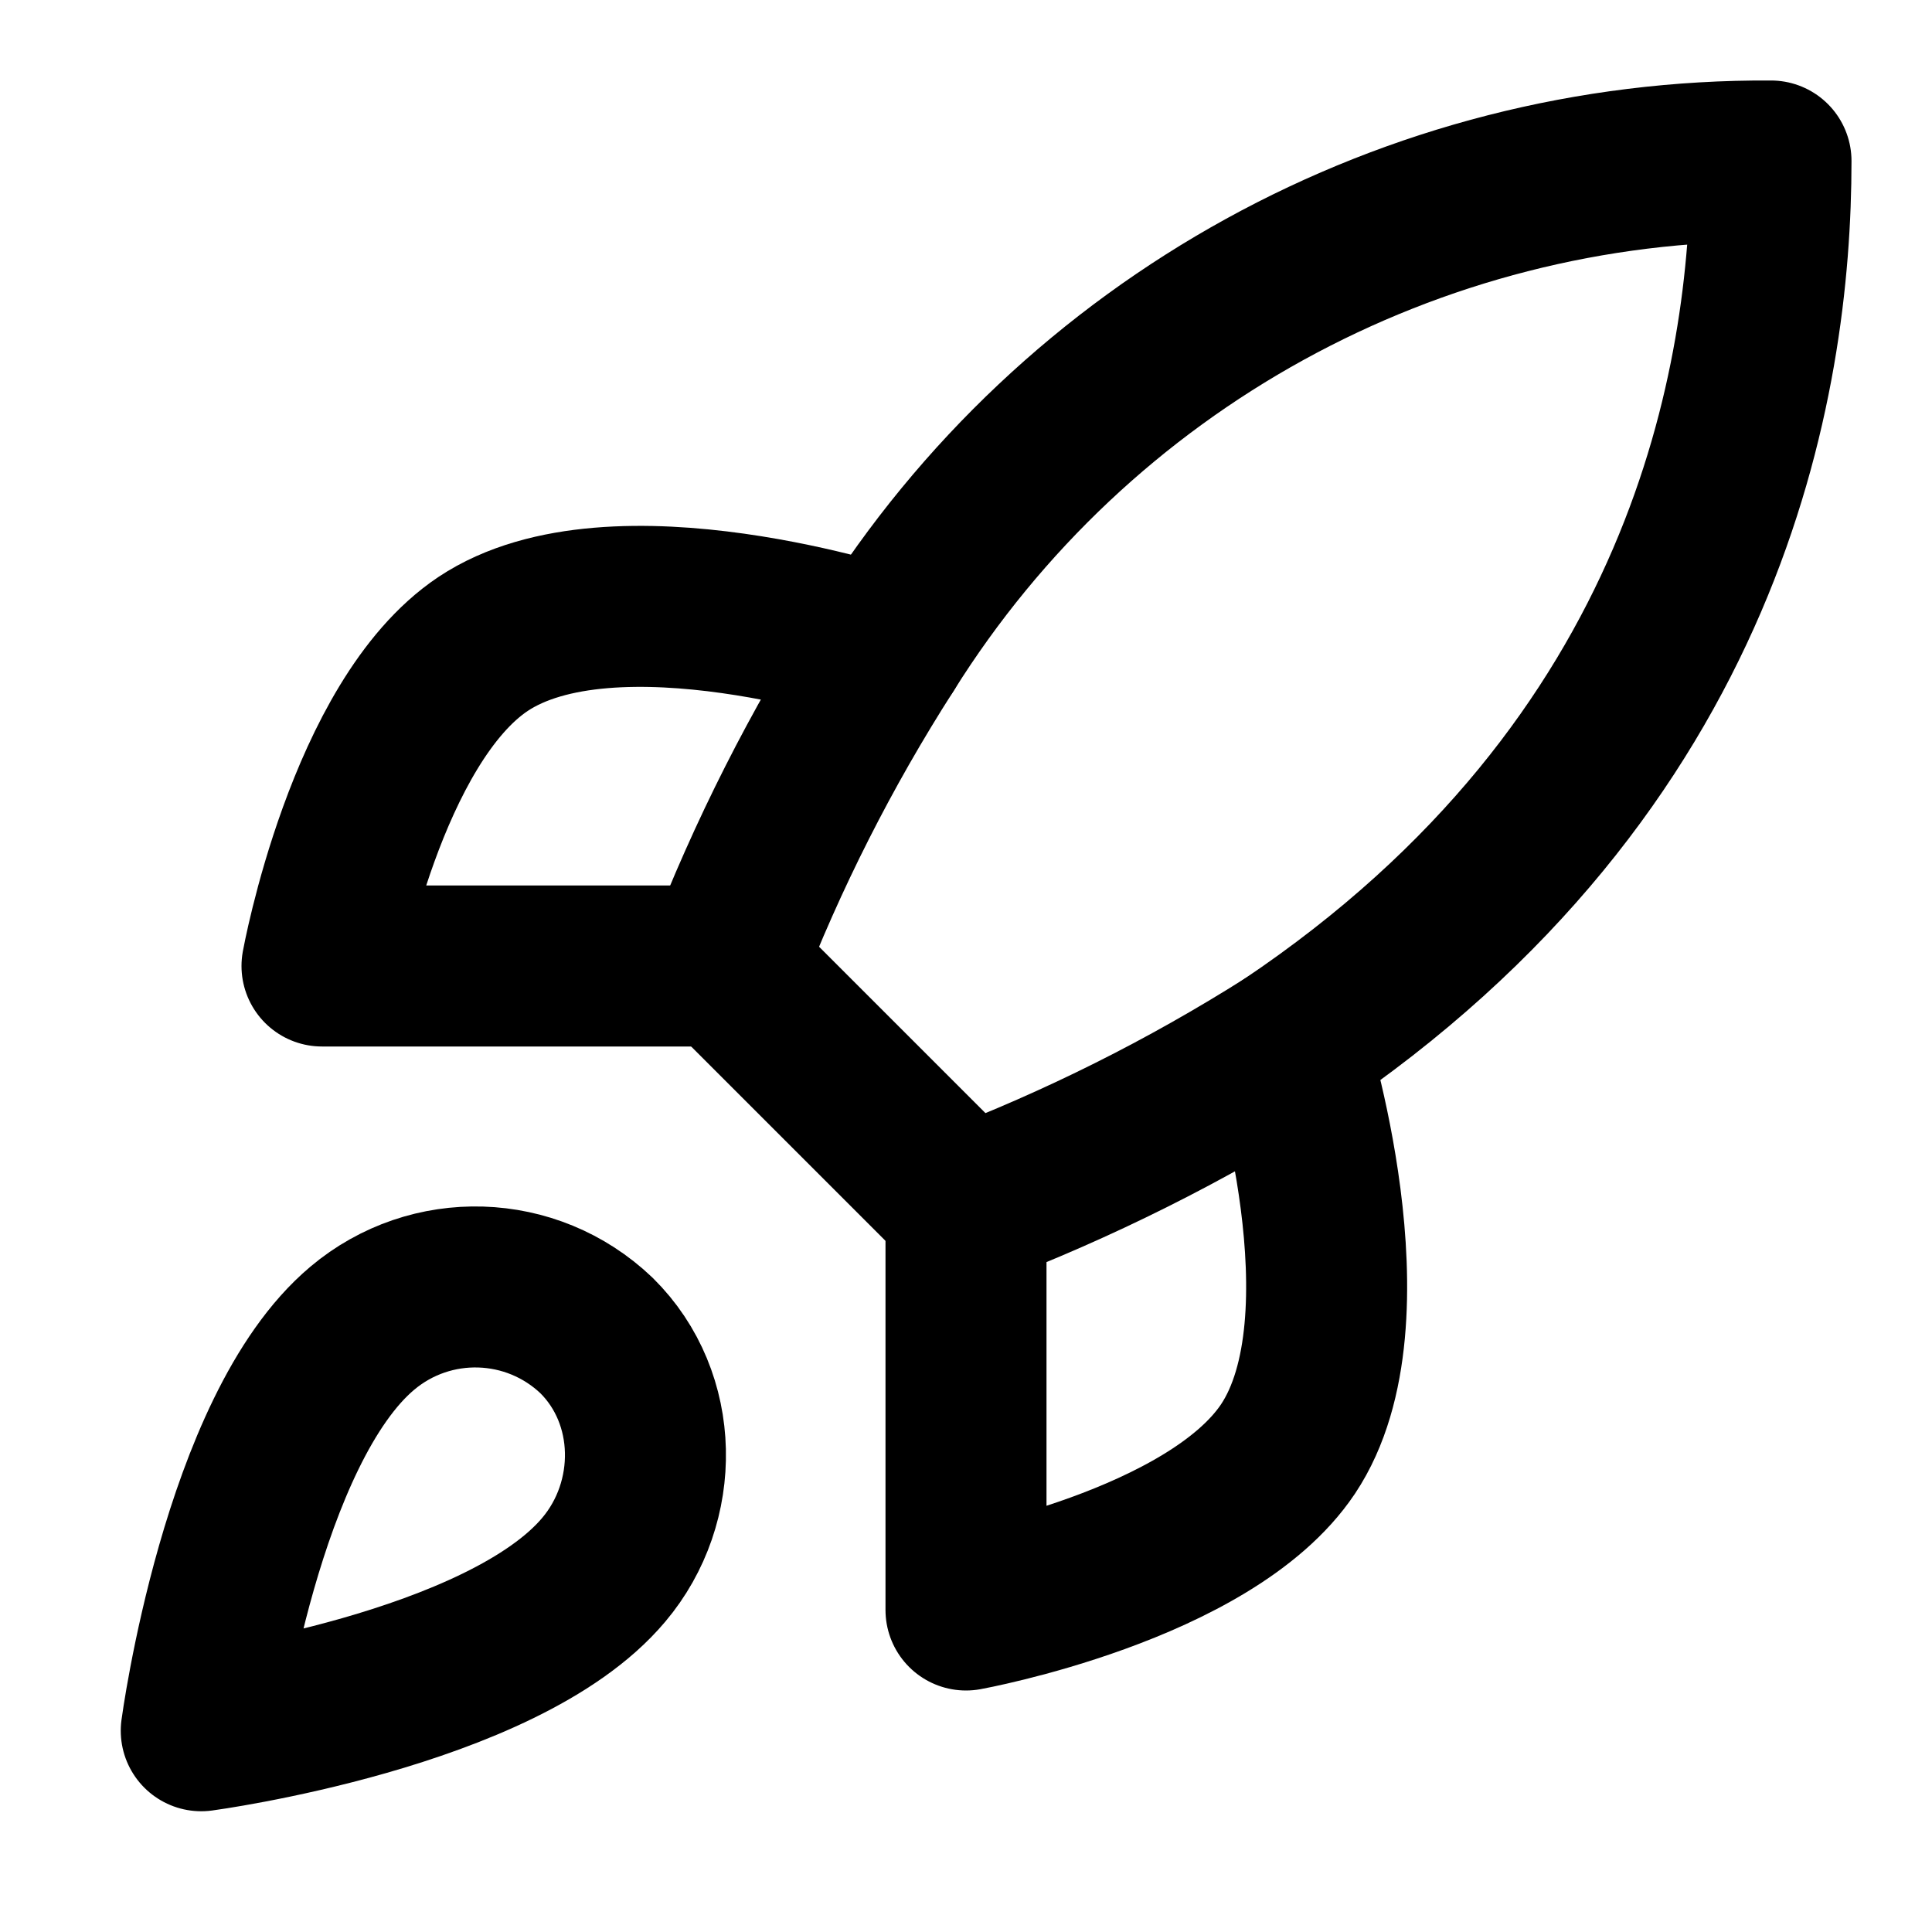
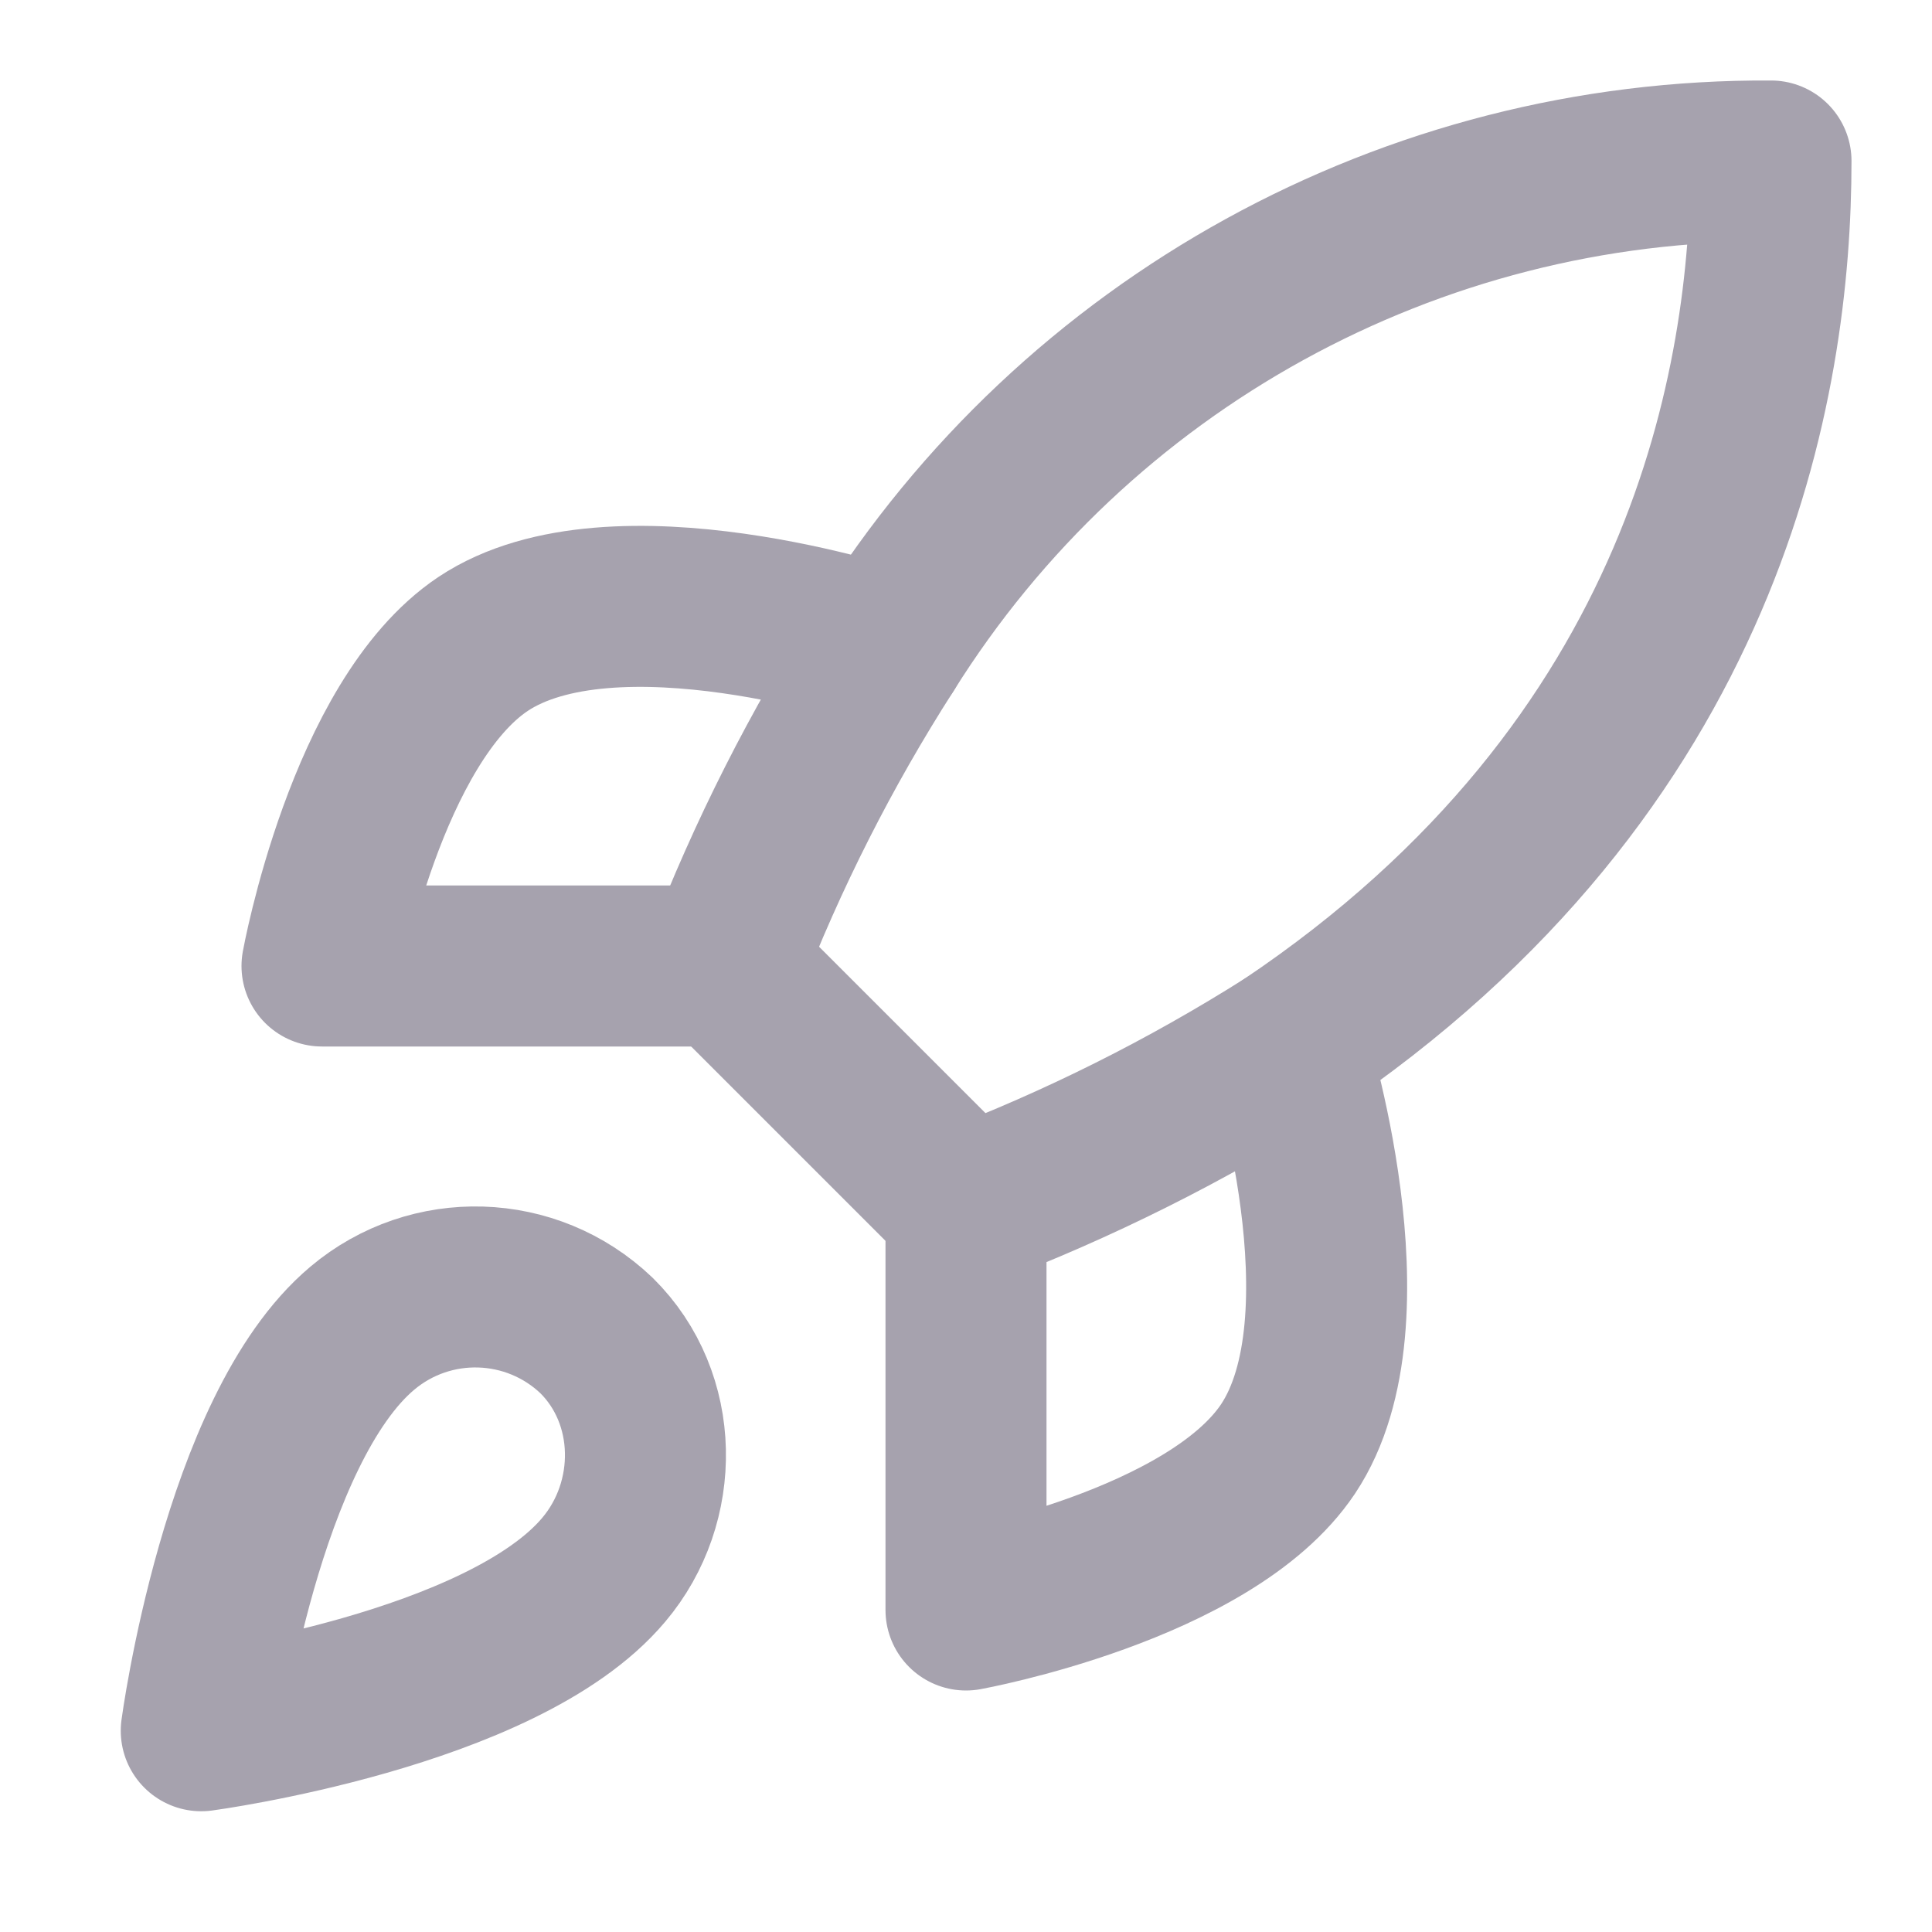
- <svg xmlns="http://www.w3.org/2000/svg" width="24" height="24" viewBox="0 0 24 24" fill="none" stroke="currentColor" stroke-width="2" stroke-linecap="round" stroke-linejoin="round" class="lucide lucide-rocket preview-icon">
+ <svg xmlns="http://www.w3.org/2000/svg" viewBox="0 0 24 24" fill="none" stroke="#A6A2AE" stroke-width="2" stroke-linecap="round" stroke-linejoin="round">
  <path d="M12 15v5s3.03-.55 4-2c1.08-1.62 0-5 0-5" />
  <path d="M4.5 16.5c-1.5 1.26-2 5-2 5s3.74-.5 5-2c.71-.84.7-2.13-.09-2.91a2.18 2.18 0 0 0-2.91-.09" />
  <path d="M9 12a22 22 0 0 1 2-3.95A12.88 12.88 0 0 1 22 2c0 2.72-.78 7.5-6 11a22.4 22.4 0 0 1-4 2z" />
  <path d="M9 12H4s.55-3.03 2-4c1.62-1.08 5 .05 5 .05" />
</svg>
